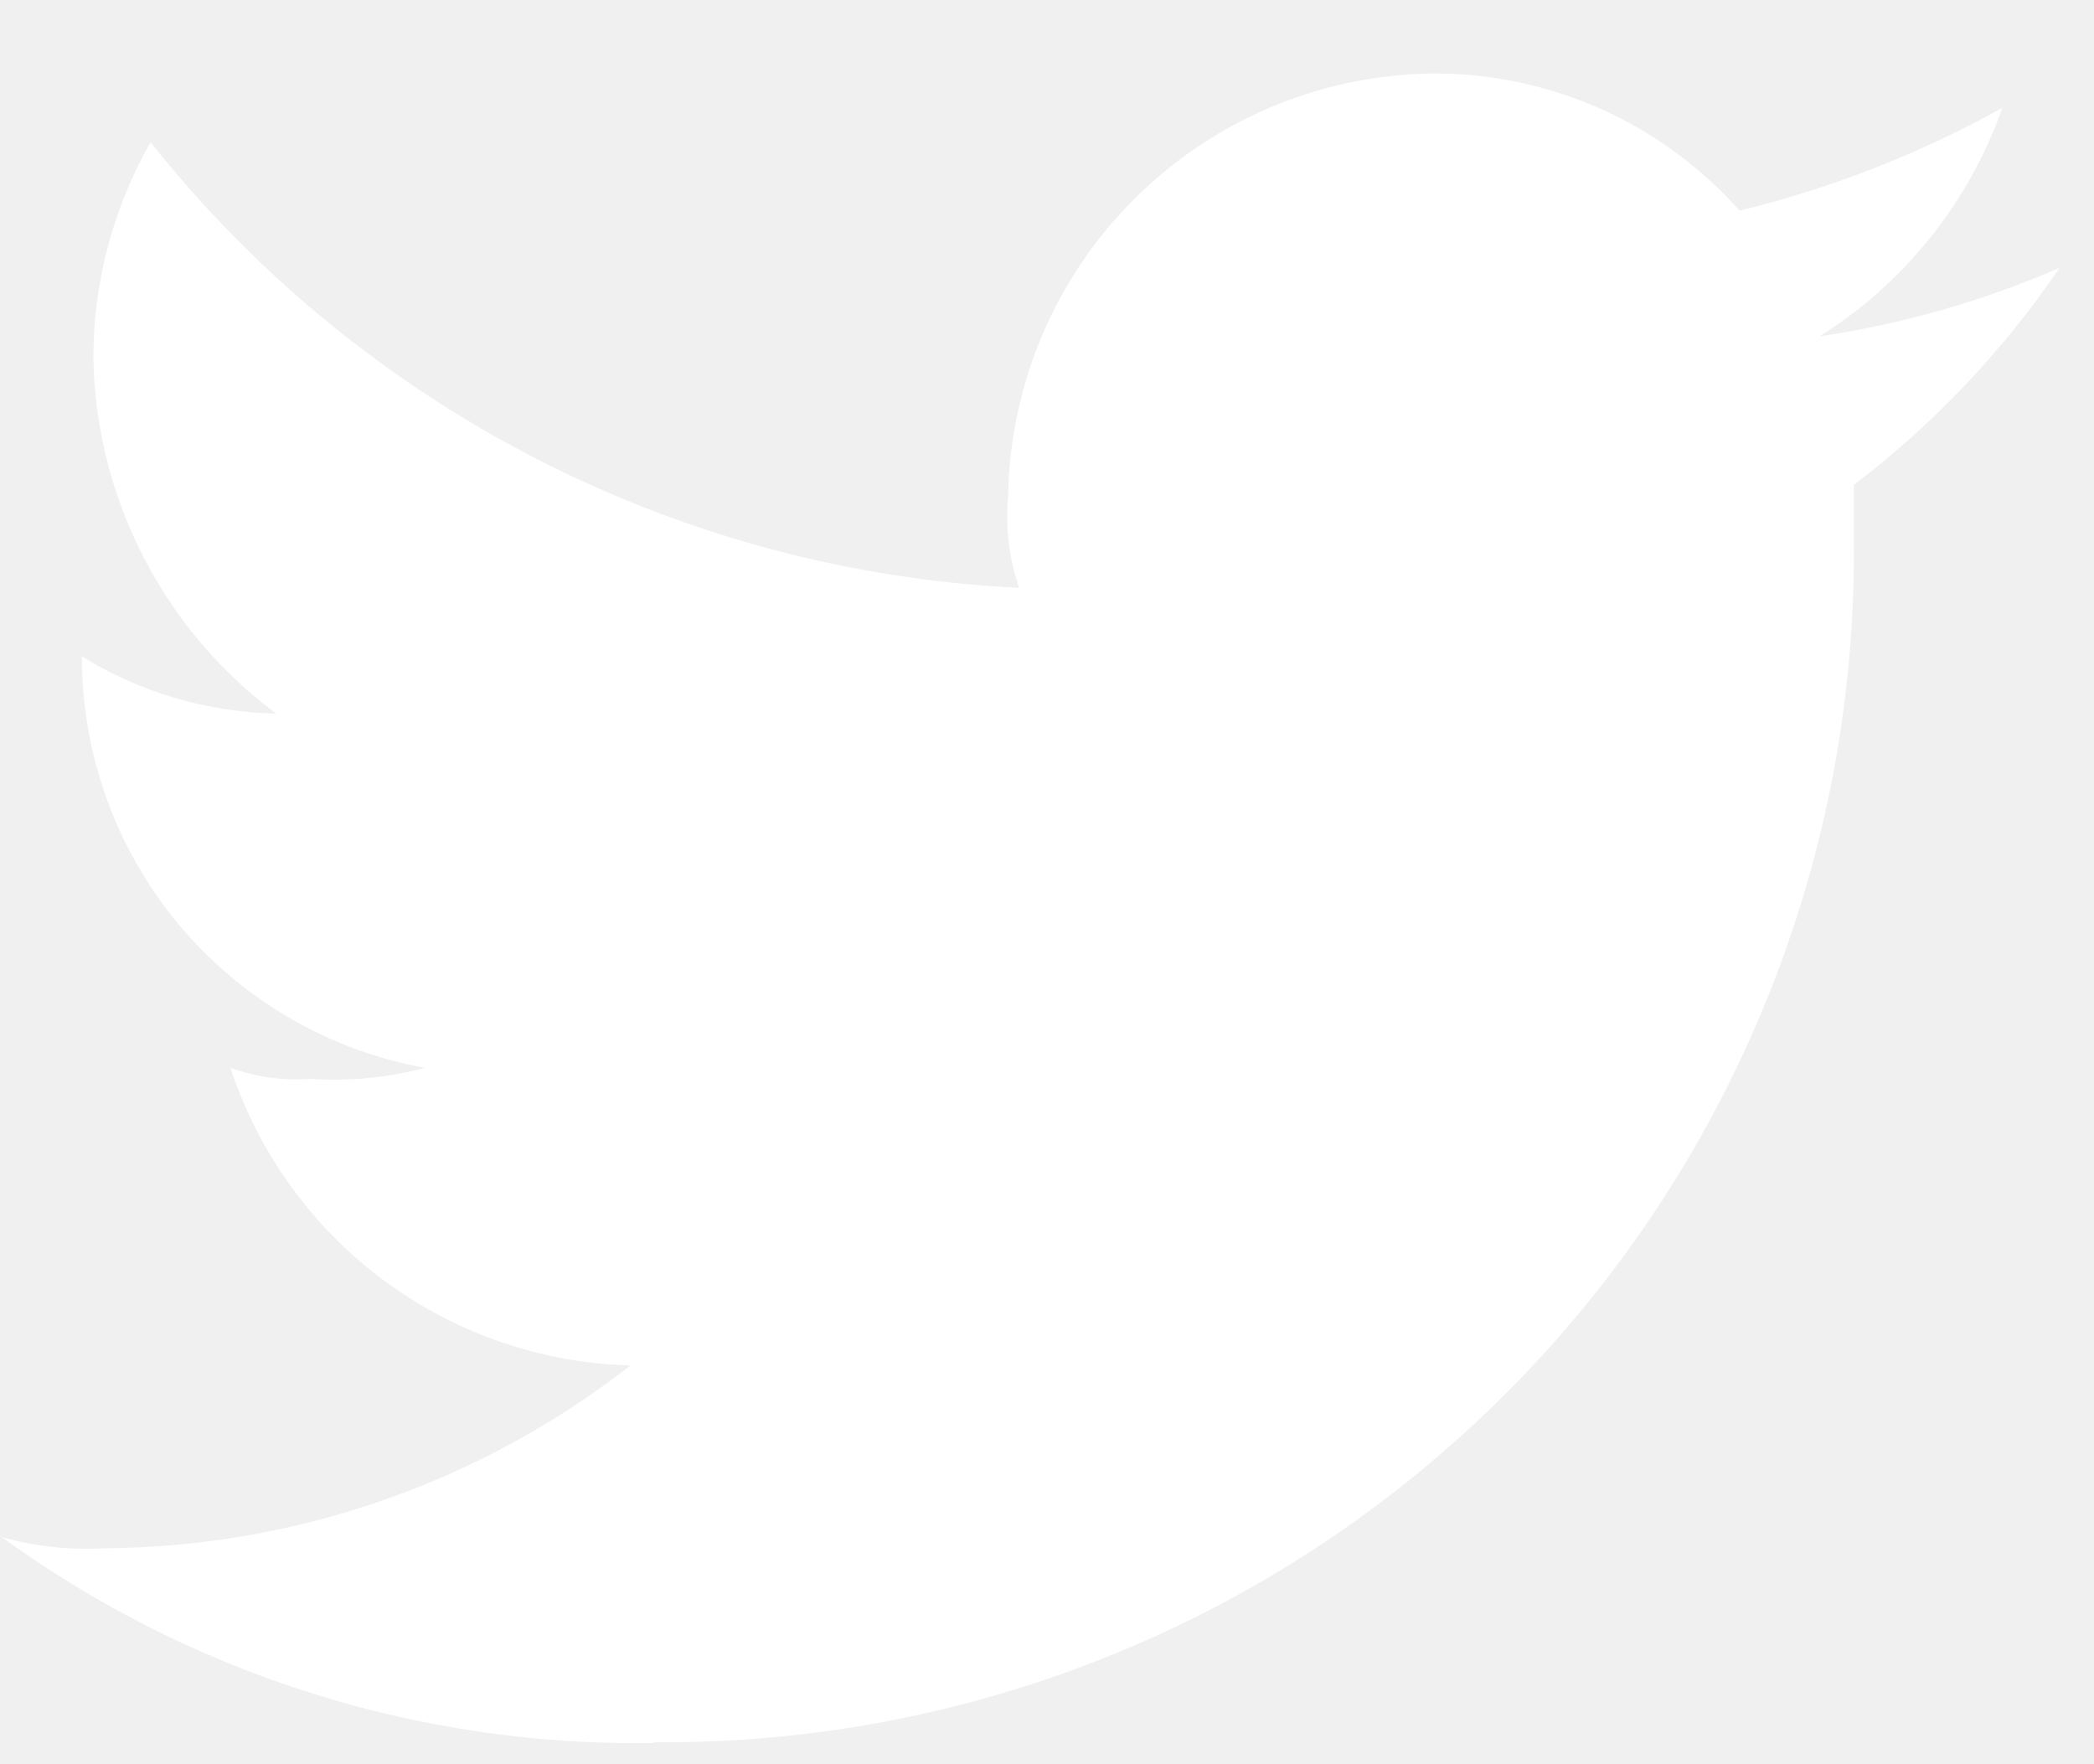
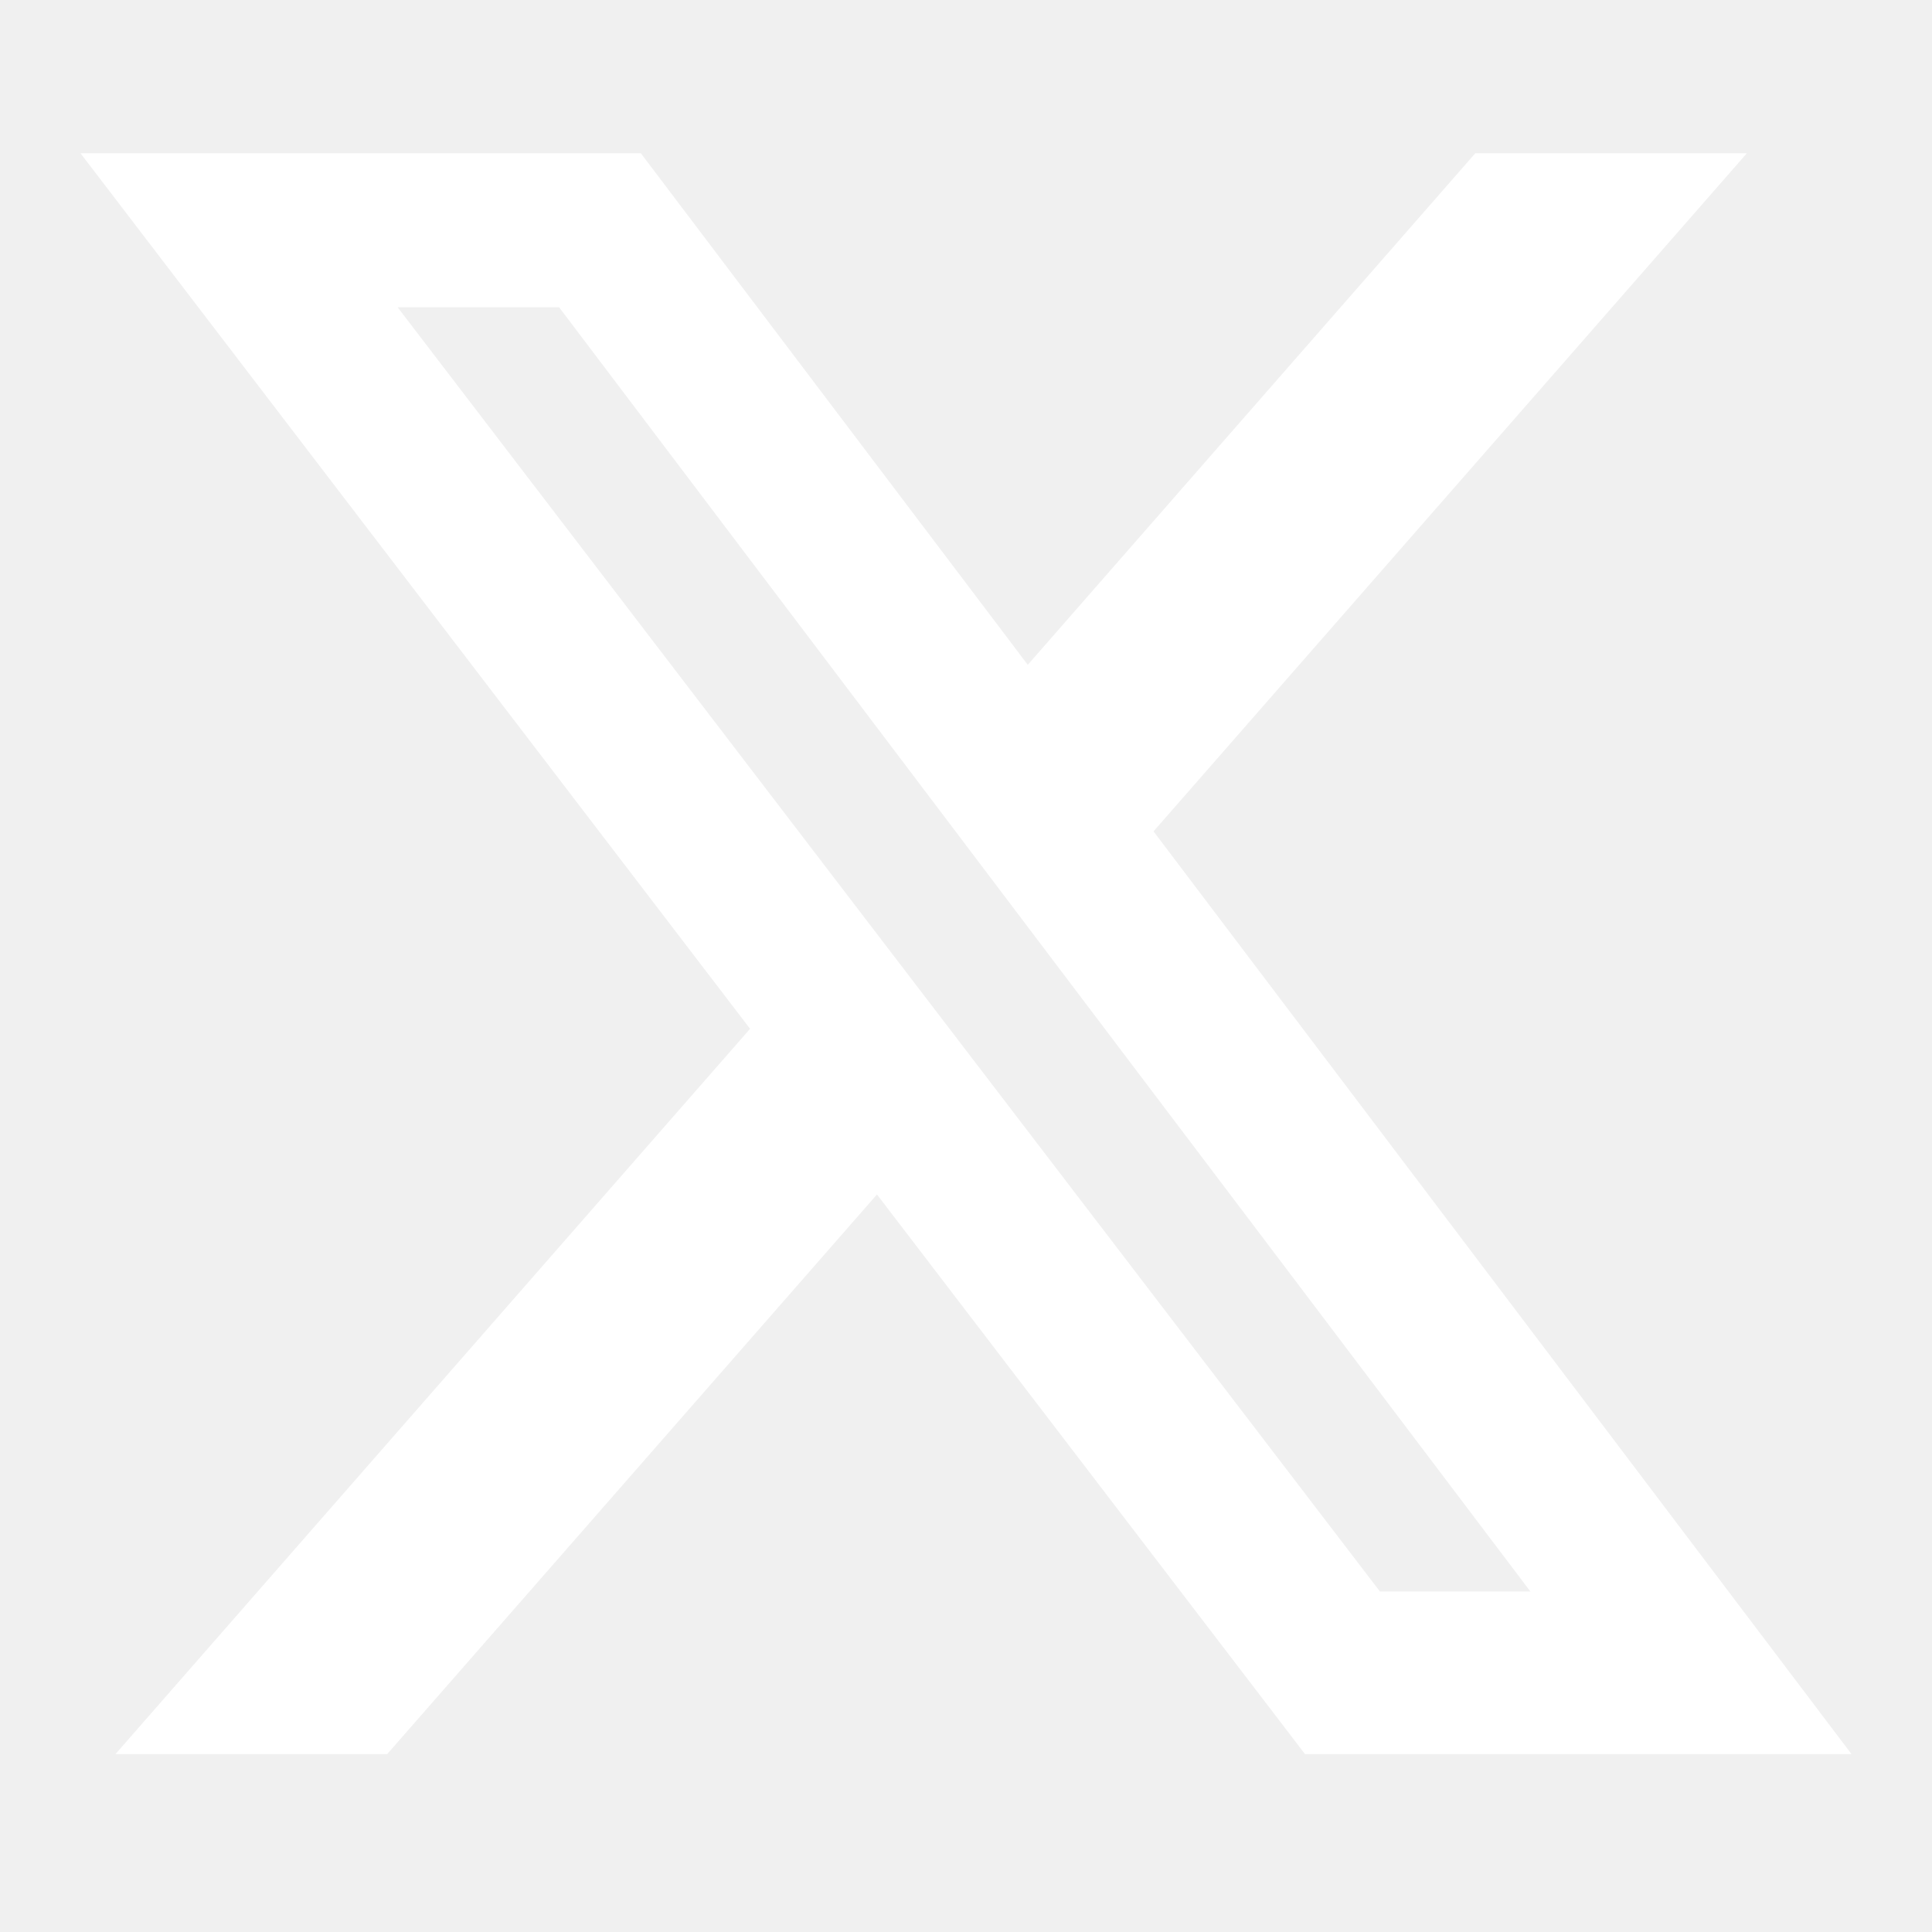
- <svg xmlns="http://www.w3.org/2000/svg" width="19" height="16" viewBox="0 0 19 16" fill="none">
-   <path fill-rule="evenodd" clip-rule="evenodd" d="M5.932 15.808C7.365 15.821 8.787 15.548 10.114 15.005C11.441 14.463 12.646 13.661 13.66 12.647C14.674 11.634 15.475 10.428 16.018 9.101C16.561 7.774 16.834 6.352 16.821 4.919V4.4C17.545 3.848 18.176 3.183 18.688 2.43C17.992 2.732 17.26 2.941 16.51 3.052C17.281 2.568 17.866 1.837 18.169 0.978C17.419 1.395 16.617 1.709 15.784 1.911C15.433 1.516 15.001 1.2 14.518 0.985C14.035 0.771 13.512 0.662 12.984 0.667C11.971 0.683 11.004 1.093 10.288 1.809C9.572 2.525 9.163 3.491 9.147 4.504C9.122 4.785 9.156 5.067 9.247 5.334C7.721 5.26 6.228 4.861 4.869 4.164C3.51 3.466 2.315 2.486 1.366 1.29C1.024 1.89 0.845 2.569 0.847 3.26C0.86 3.887 1.017 4.502 1.304 5.059C1.592 5.616 2.003 6.101 2.506 6.475C1.882 6.462 1.274 6.283 0.743 5.956C0.742 6.844 1.052 7.704 1.621 8.387C2.19 9.069 2.98 9.53 3.854 9.689C3.516 9.779 3.165 9.812 2.817 9.789C2.57 9.807 2.323 9.773 2.091 9.689C2.344 10.458 2.828 11.13 3.478 11.614C4.128 12.097 4.911 12.368 5.721 12.389C4.357 13.454 2.68 14.037 0.951 14.048C0.636 14.066 0.321 14.032 0.018 13.948C1.734 15.194 3.808 15.849 5.929 15.815" fill="white" />
+ <svg xmlns="http://www.w3.org/2000/svg" width="48" height="48" viewBox="0 0 48 48" fill="none">
+   <path d="M36.653 3.808H43.4L28.659 20.655L46 43.58H32.422L21.788 29.676L9.62 43.58H2.869L18.635 25.56L2 3.808H15.922L25.535 16.517L36.653 3.808ZM34.285 39.541H38.023L13.891 7.634H9.879L34.285 39.541Z" fill="white" />
</svg>
